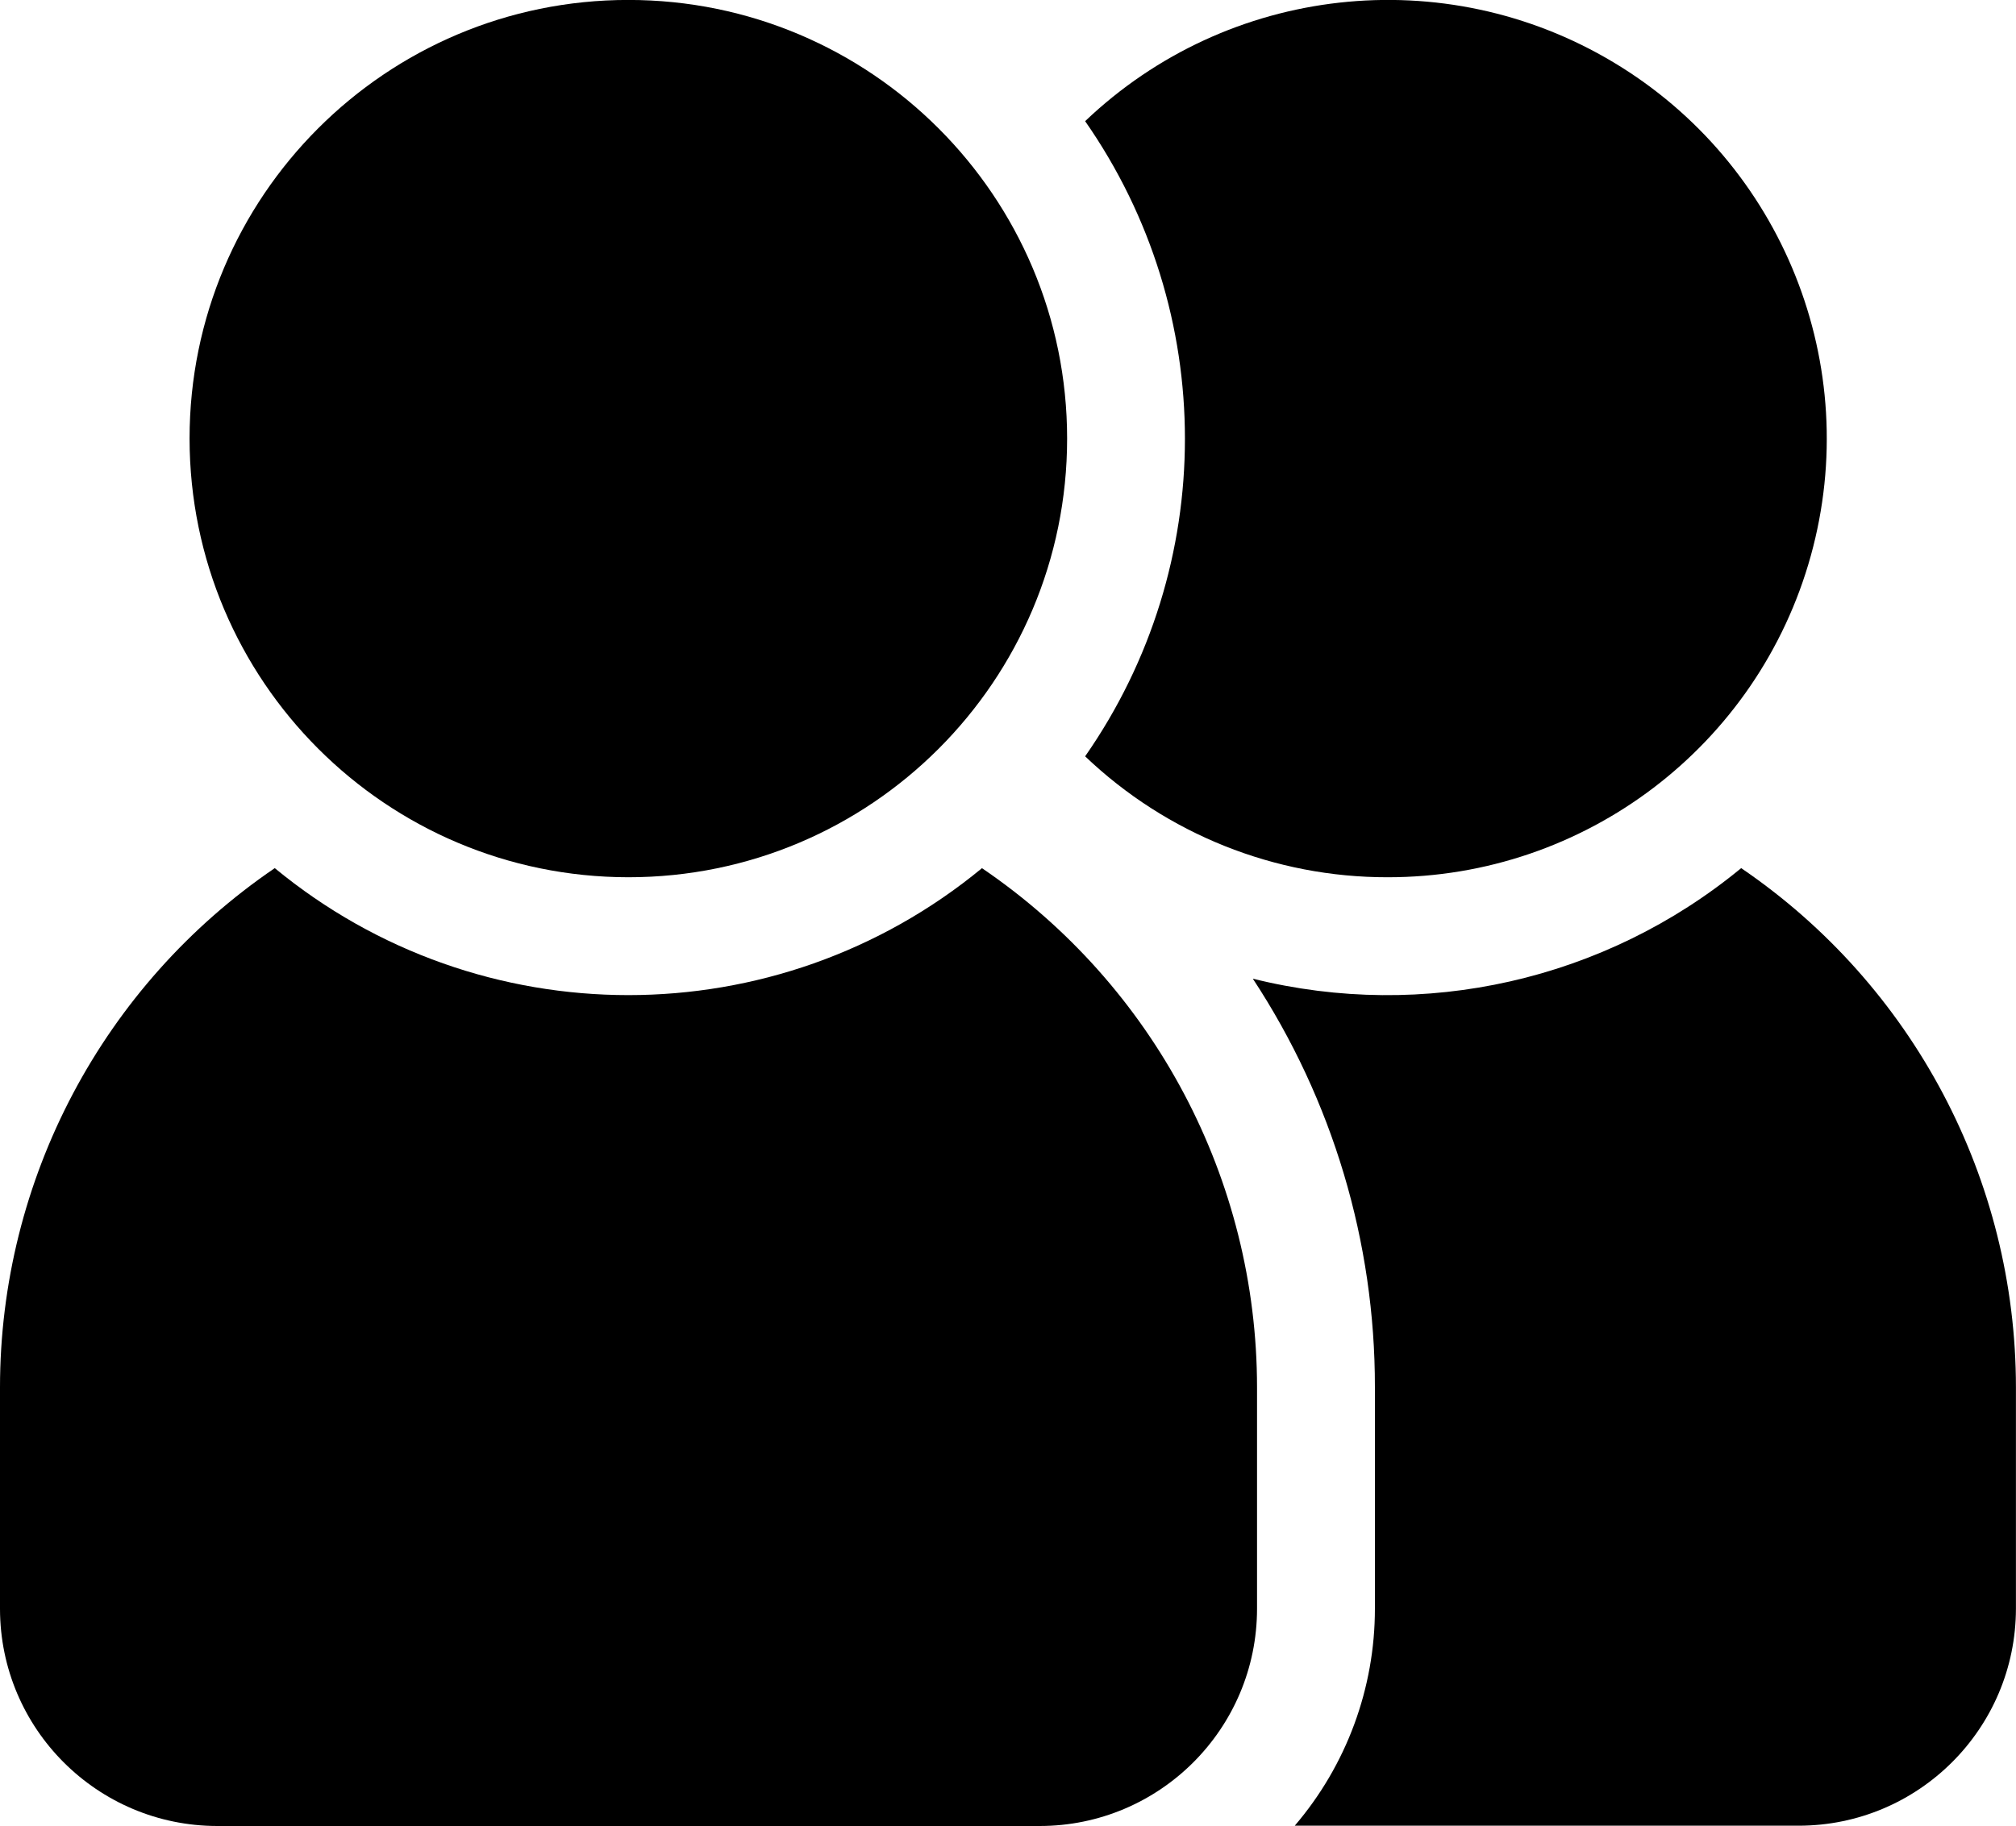
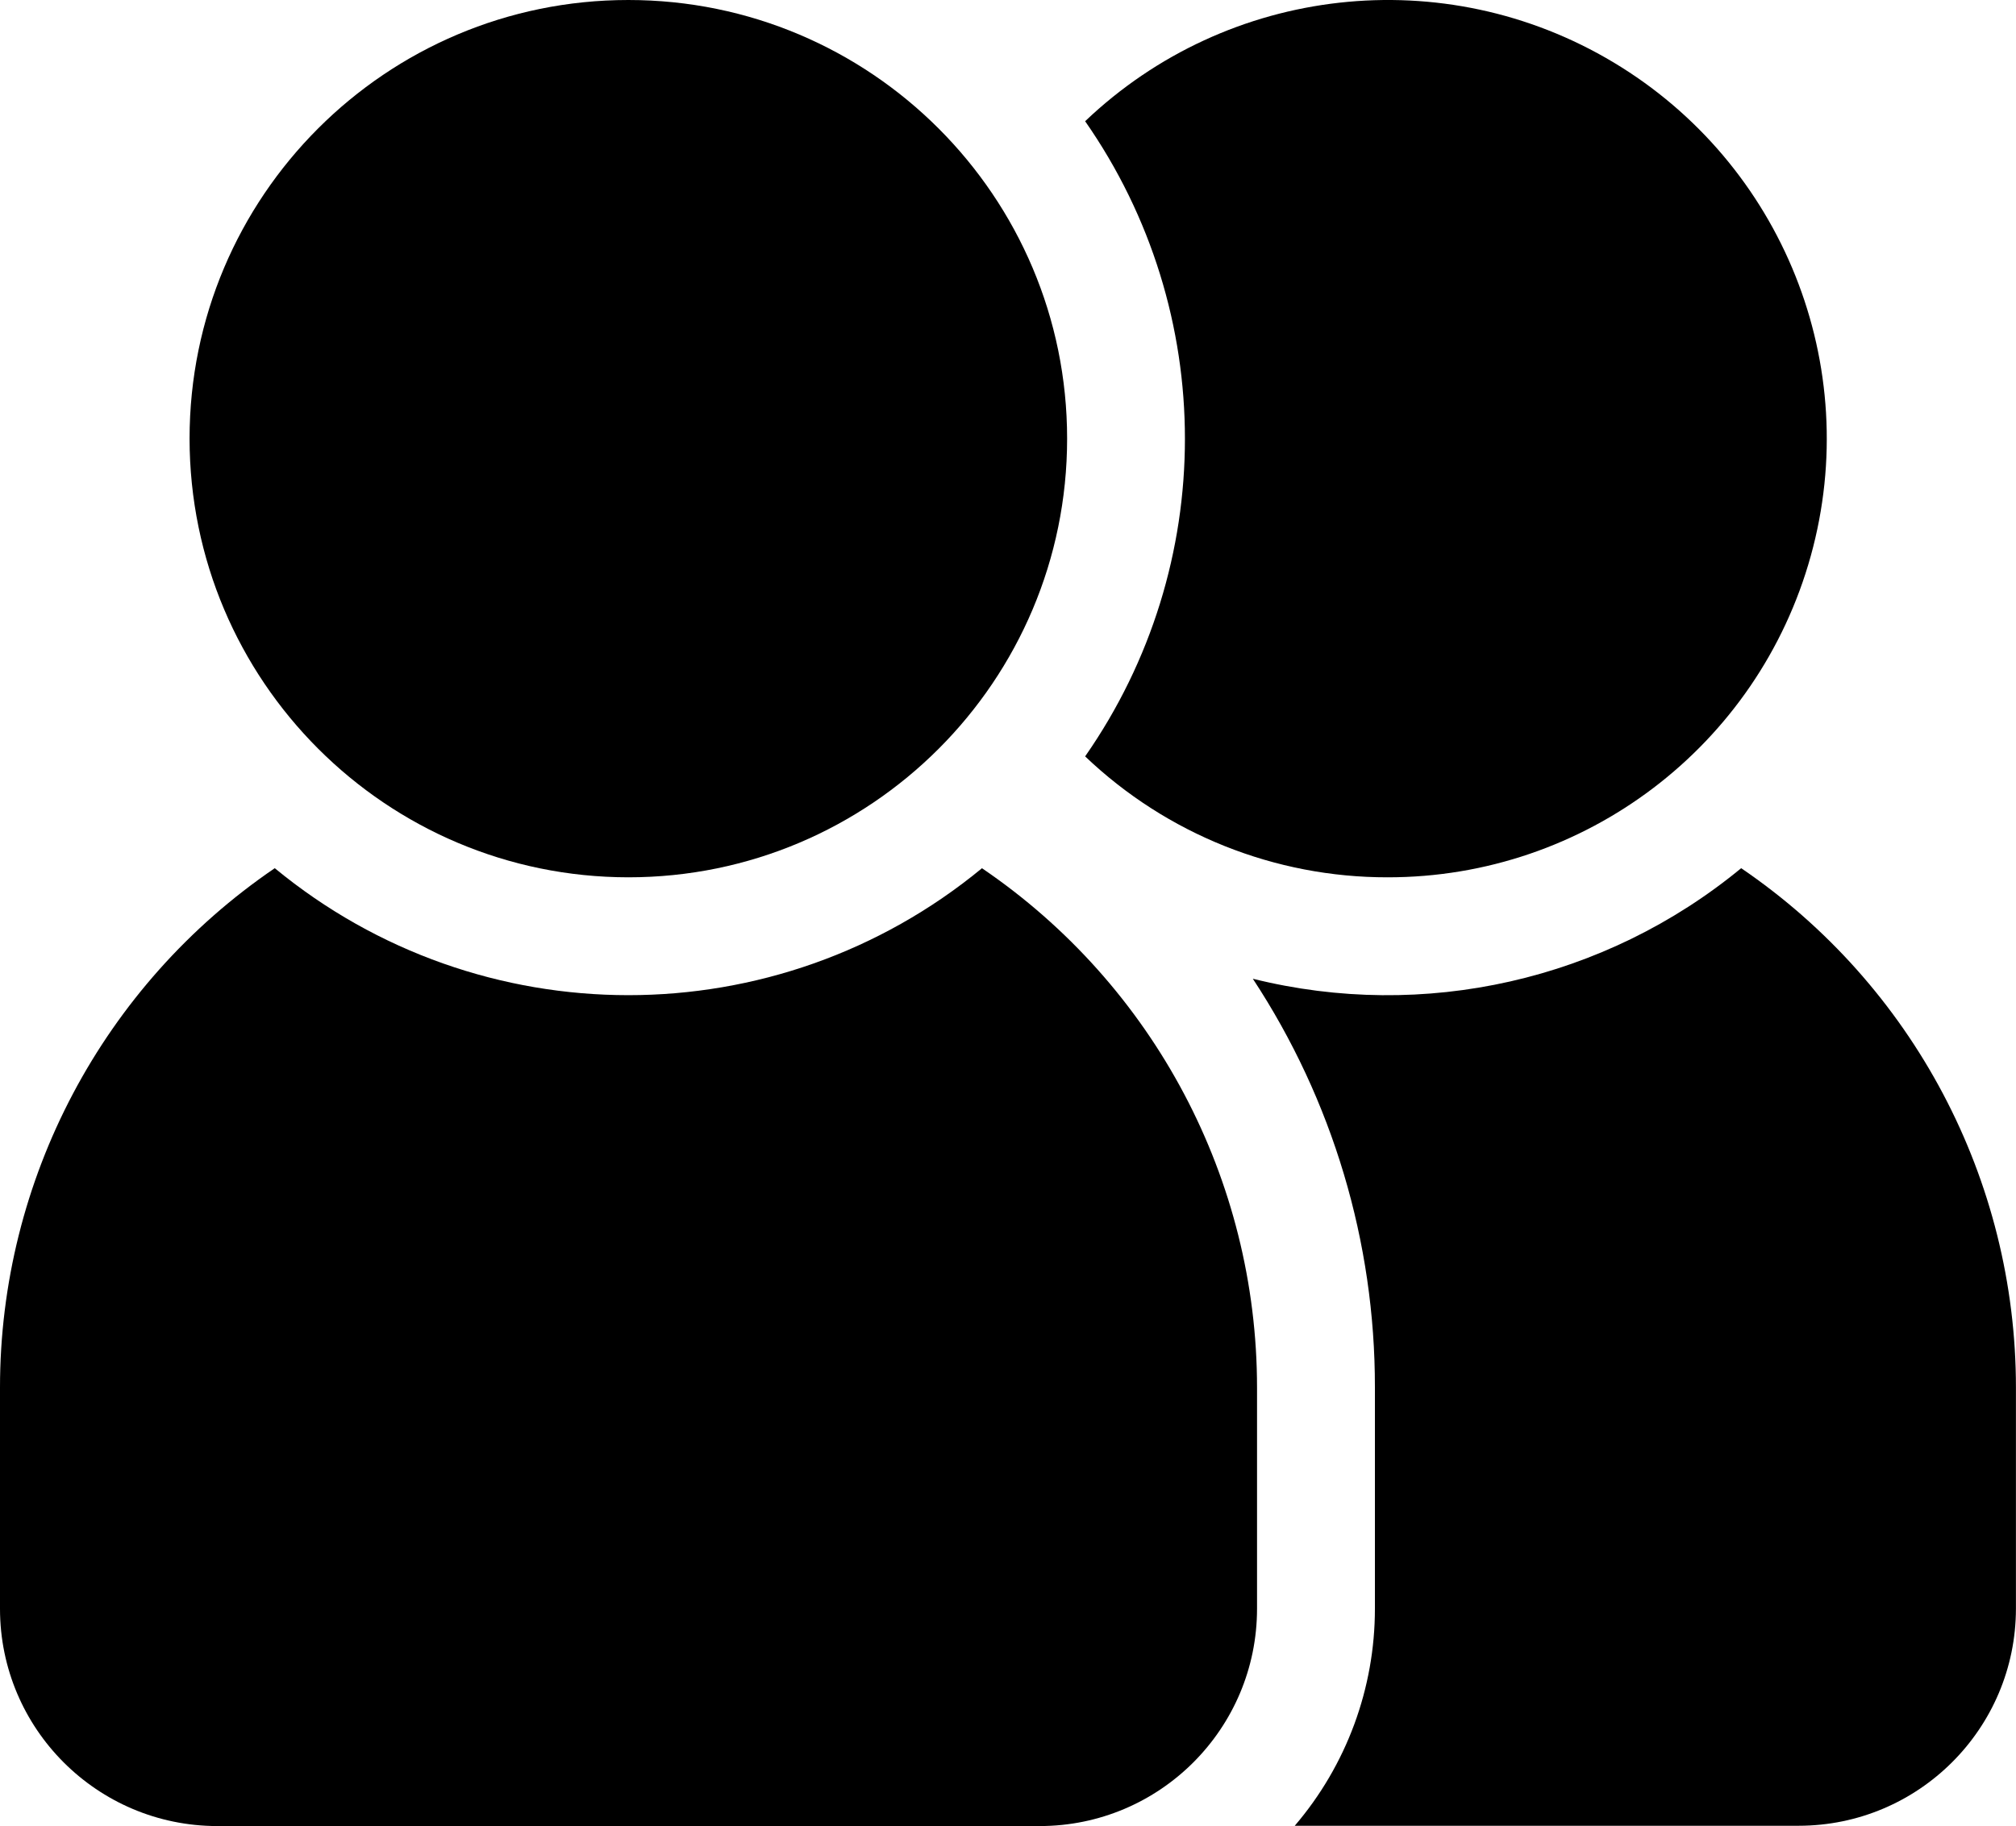
<svg xmlns="http://www.w3.org/2000/svg" width="34" height="30.799" viewBox="0 0 34 30.799">
-   <g id="vacancies" transform="translate(0 -0.001)">
-     <path id="Path_3" data-name="Path 3" d="M326.427,220.539a9.386,9.386,0,0,1-8.236,1.865,12.515,12.515,0,0,1,2.059,6.892v3.734a5.63,5.63,0,0,1-1.352,3.663h8.5a3.667,3.667,0,0,0,3.663-3.663V229.3A10.6,10.6,0,0,0,326.427,220.539Zm0,0" transform="translate(-297.062 -205.893)" />
-     <path id="Path_4" data-name="Path 4" d="M55.6,14.8a7.4,7.4,0,1,0-7.4-7.4A7.406,7.406,0,0,0,55.6,14.8Zm0,0" transform="translate(-45.003)" />
-     <path id="Path_5" data-name="Path 5" d="M280.752,14.8a7.4,7.4,0,1,0-5.1-12.755,9.369,9.369,0,0,1,0,10.715,7.372,7.372,0,0,0,5.1,2.04Zm0,0" transform="translate(-257.351)" />
-     <path id="Path_6" data-name="Path 6" d="M16.562,220.539a9.373,9.373,0,0,1-11.928,0A10.6,10.6,0,0,0,0,229.3v3.734a3.667,3.667,0,0,0,3.663,3.664h13.87A3.667,3.667,0,0,0,21.2,233.03V229.3a10.594,10.594,0,0,0-4.634-8.757Zm0,0" transform="translate(0 -205.893)" />
-   </g>
+   <path d="M326.427,220.539a9.386,9.386,0,0,1-8.236,1.865,12.515,12.515,0,0,1,2.059,6.892v3.734a5.63,5.63,0,0,1-1.352,3.663h8.5a3.667,3.667,0,0,0,3.663-3.663V229.3A10.6,10.6,0,0,0,326.427,220.539Zm0,0" transform="translate(-297.062 -205.893)" />
+   <path d="M55.6,14.8a7.4,7.4,0,1,0-7.4-7.4A7.406,7.406,0,0,0,55.6,14.8Zm0,0" transform="translate(-45.003)" />
+   <path d="M280.752,14.8a7.4,7.4,0,1,0-5.1-12.755,9.369,9.369,0,0,1,0,10.715,7.372,7.372,0,0,0,5.1,2.04Zm0,0" transform="translate(-257.351)" />
+   <path d="M16.562,220.539a9.373,9.373,0,0,1-11.928,0A10.6,10.6,0,0,0,0,229.3v3.734a3.667,3.667,0,0,0,3.663,3.664h13.87A3.667,3.667,0,0,0,21.2,233.03V229.3a10.594,10.594,0,0,0-4.634-8.757Zm0,0" transform="translate(0 -205.893)" />
</svg>
